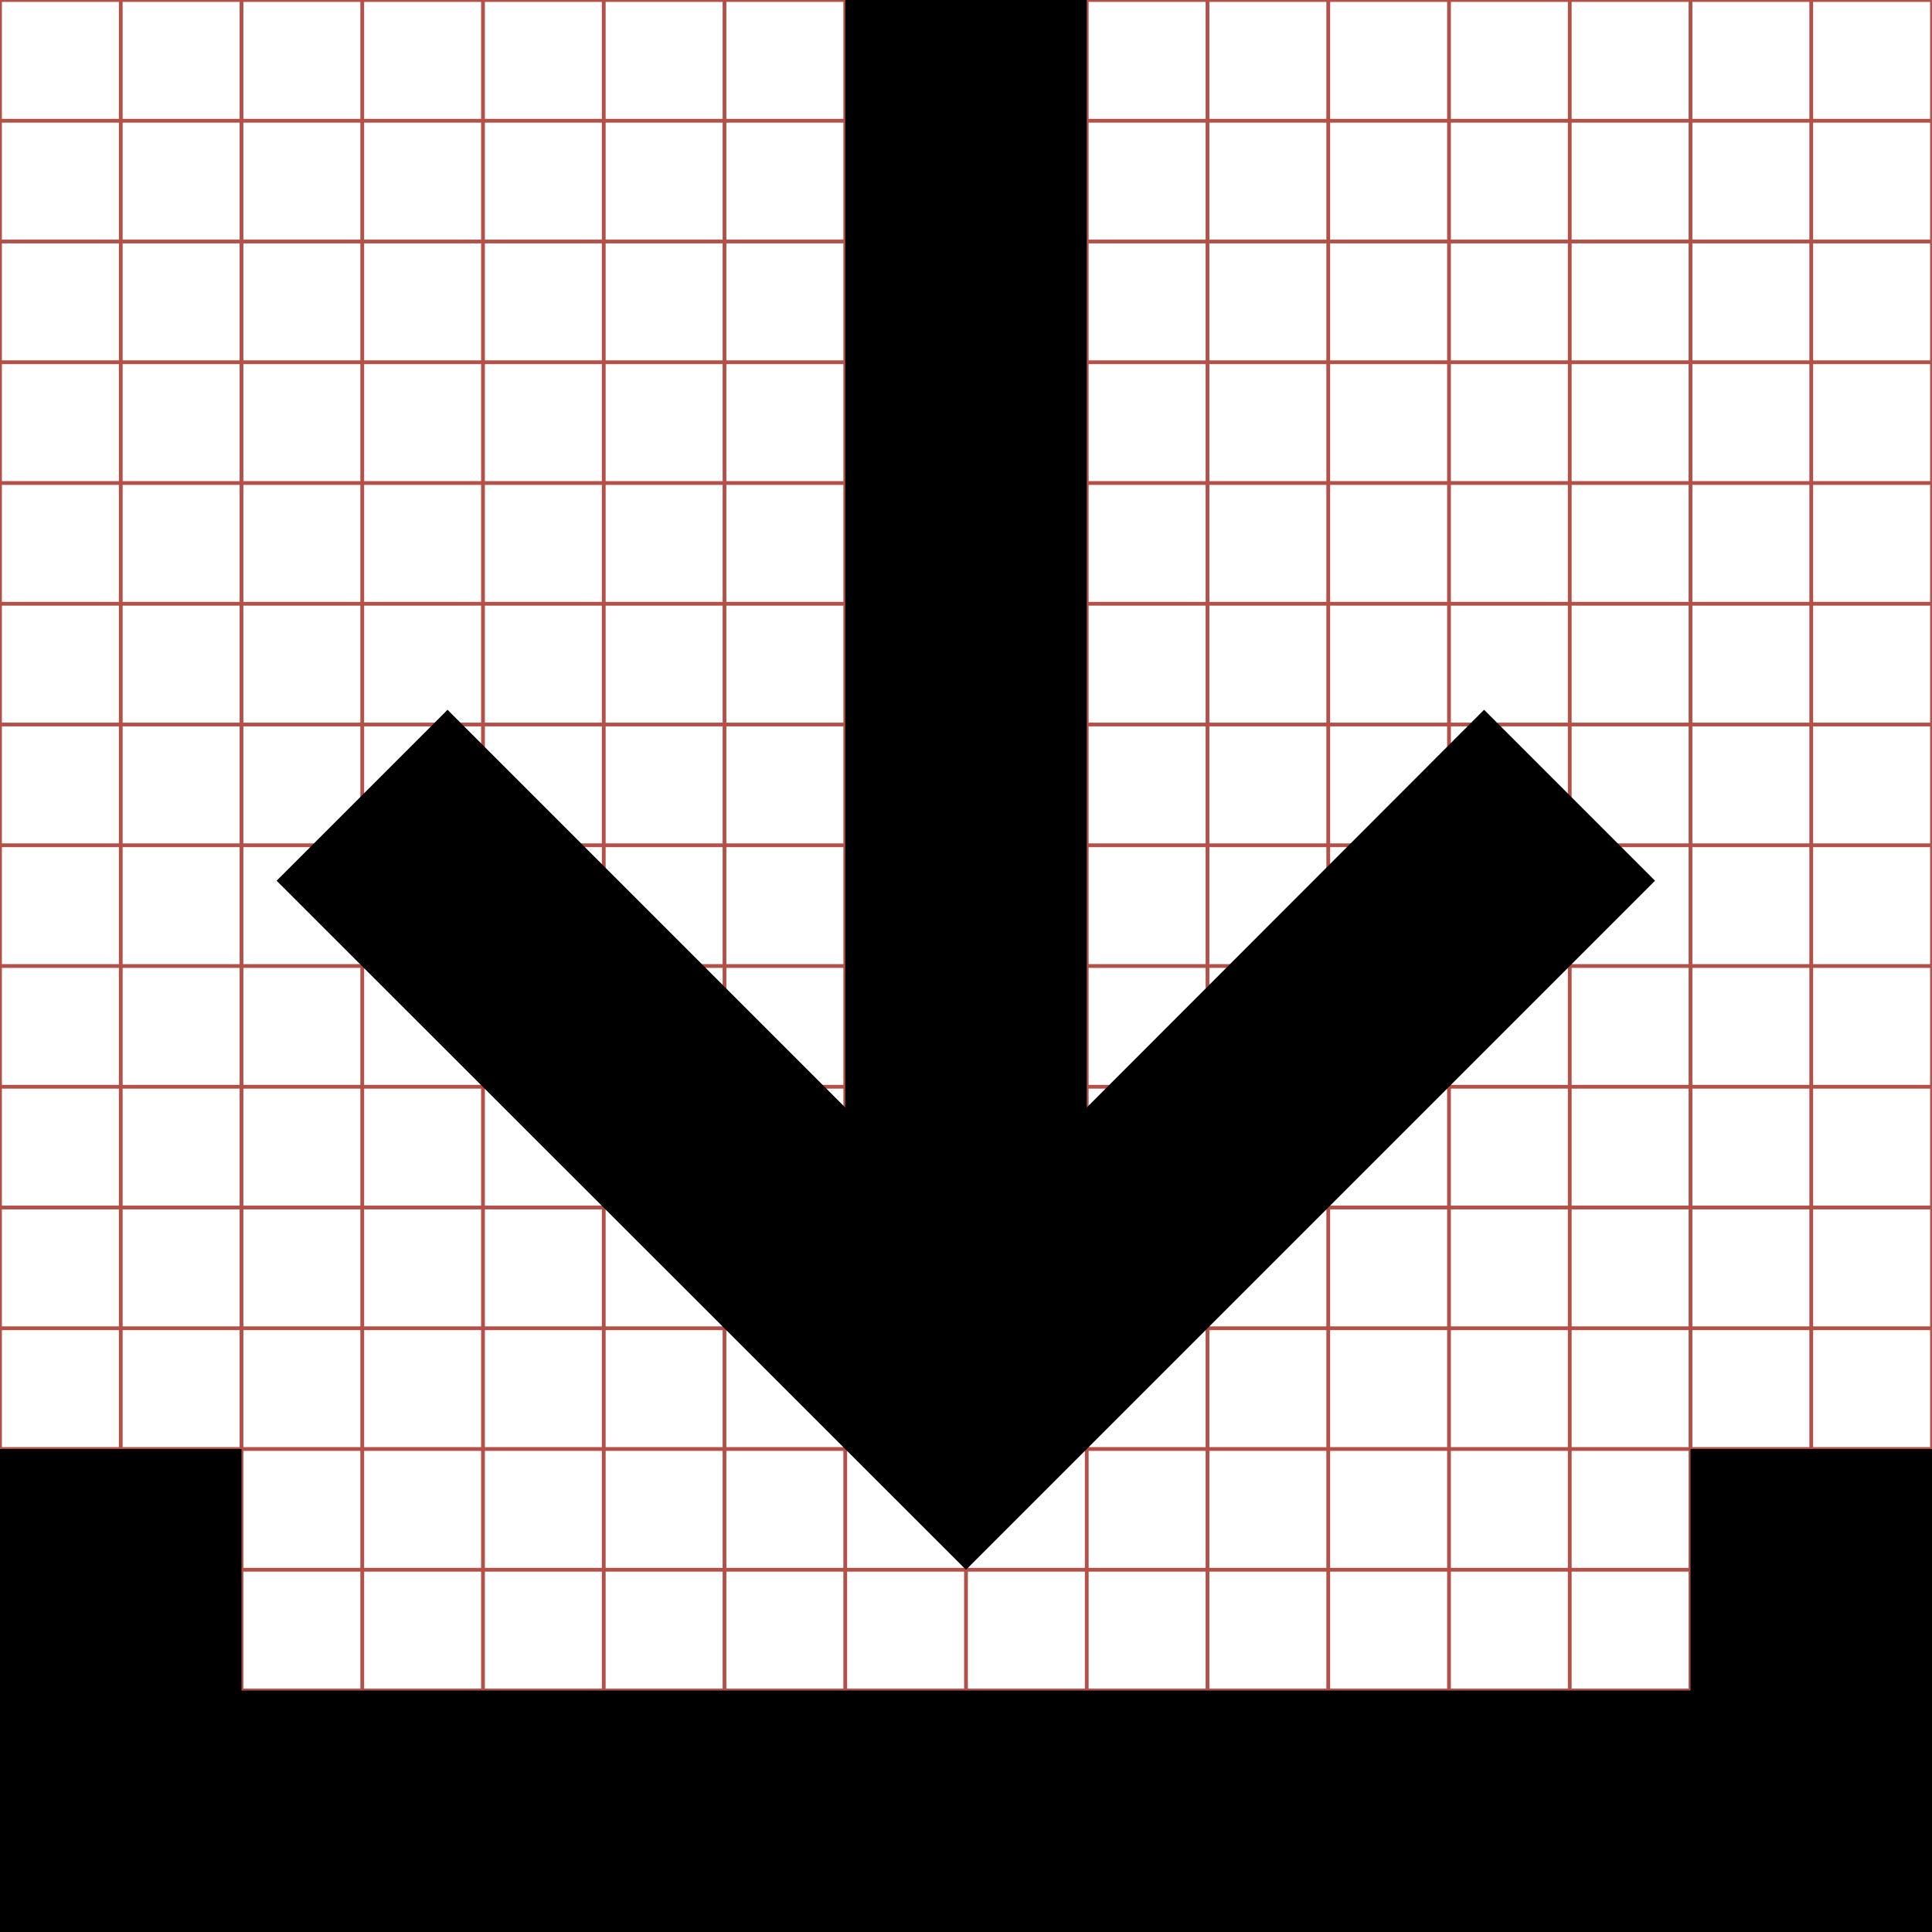
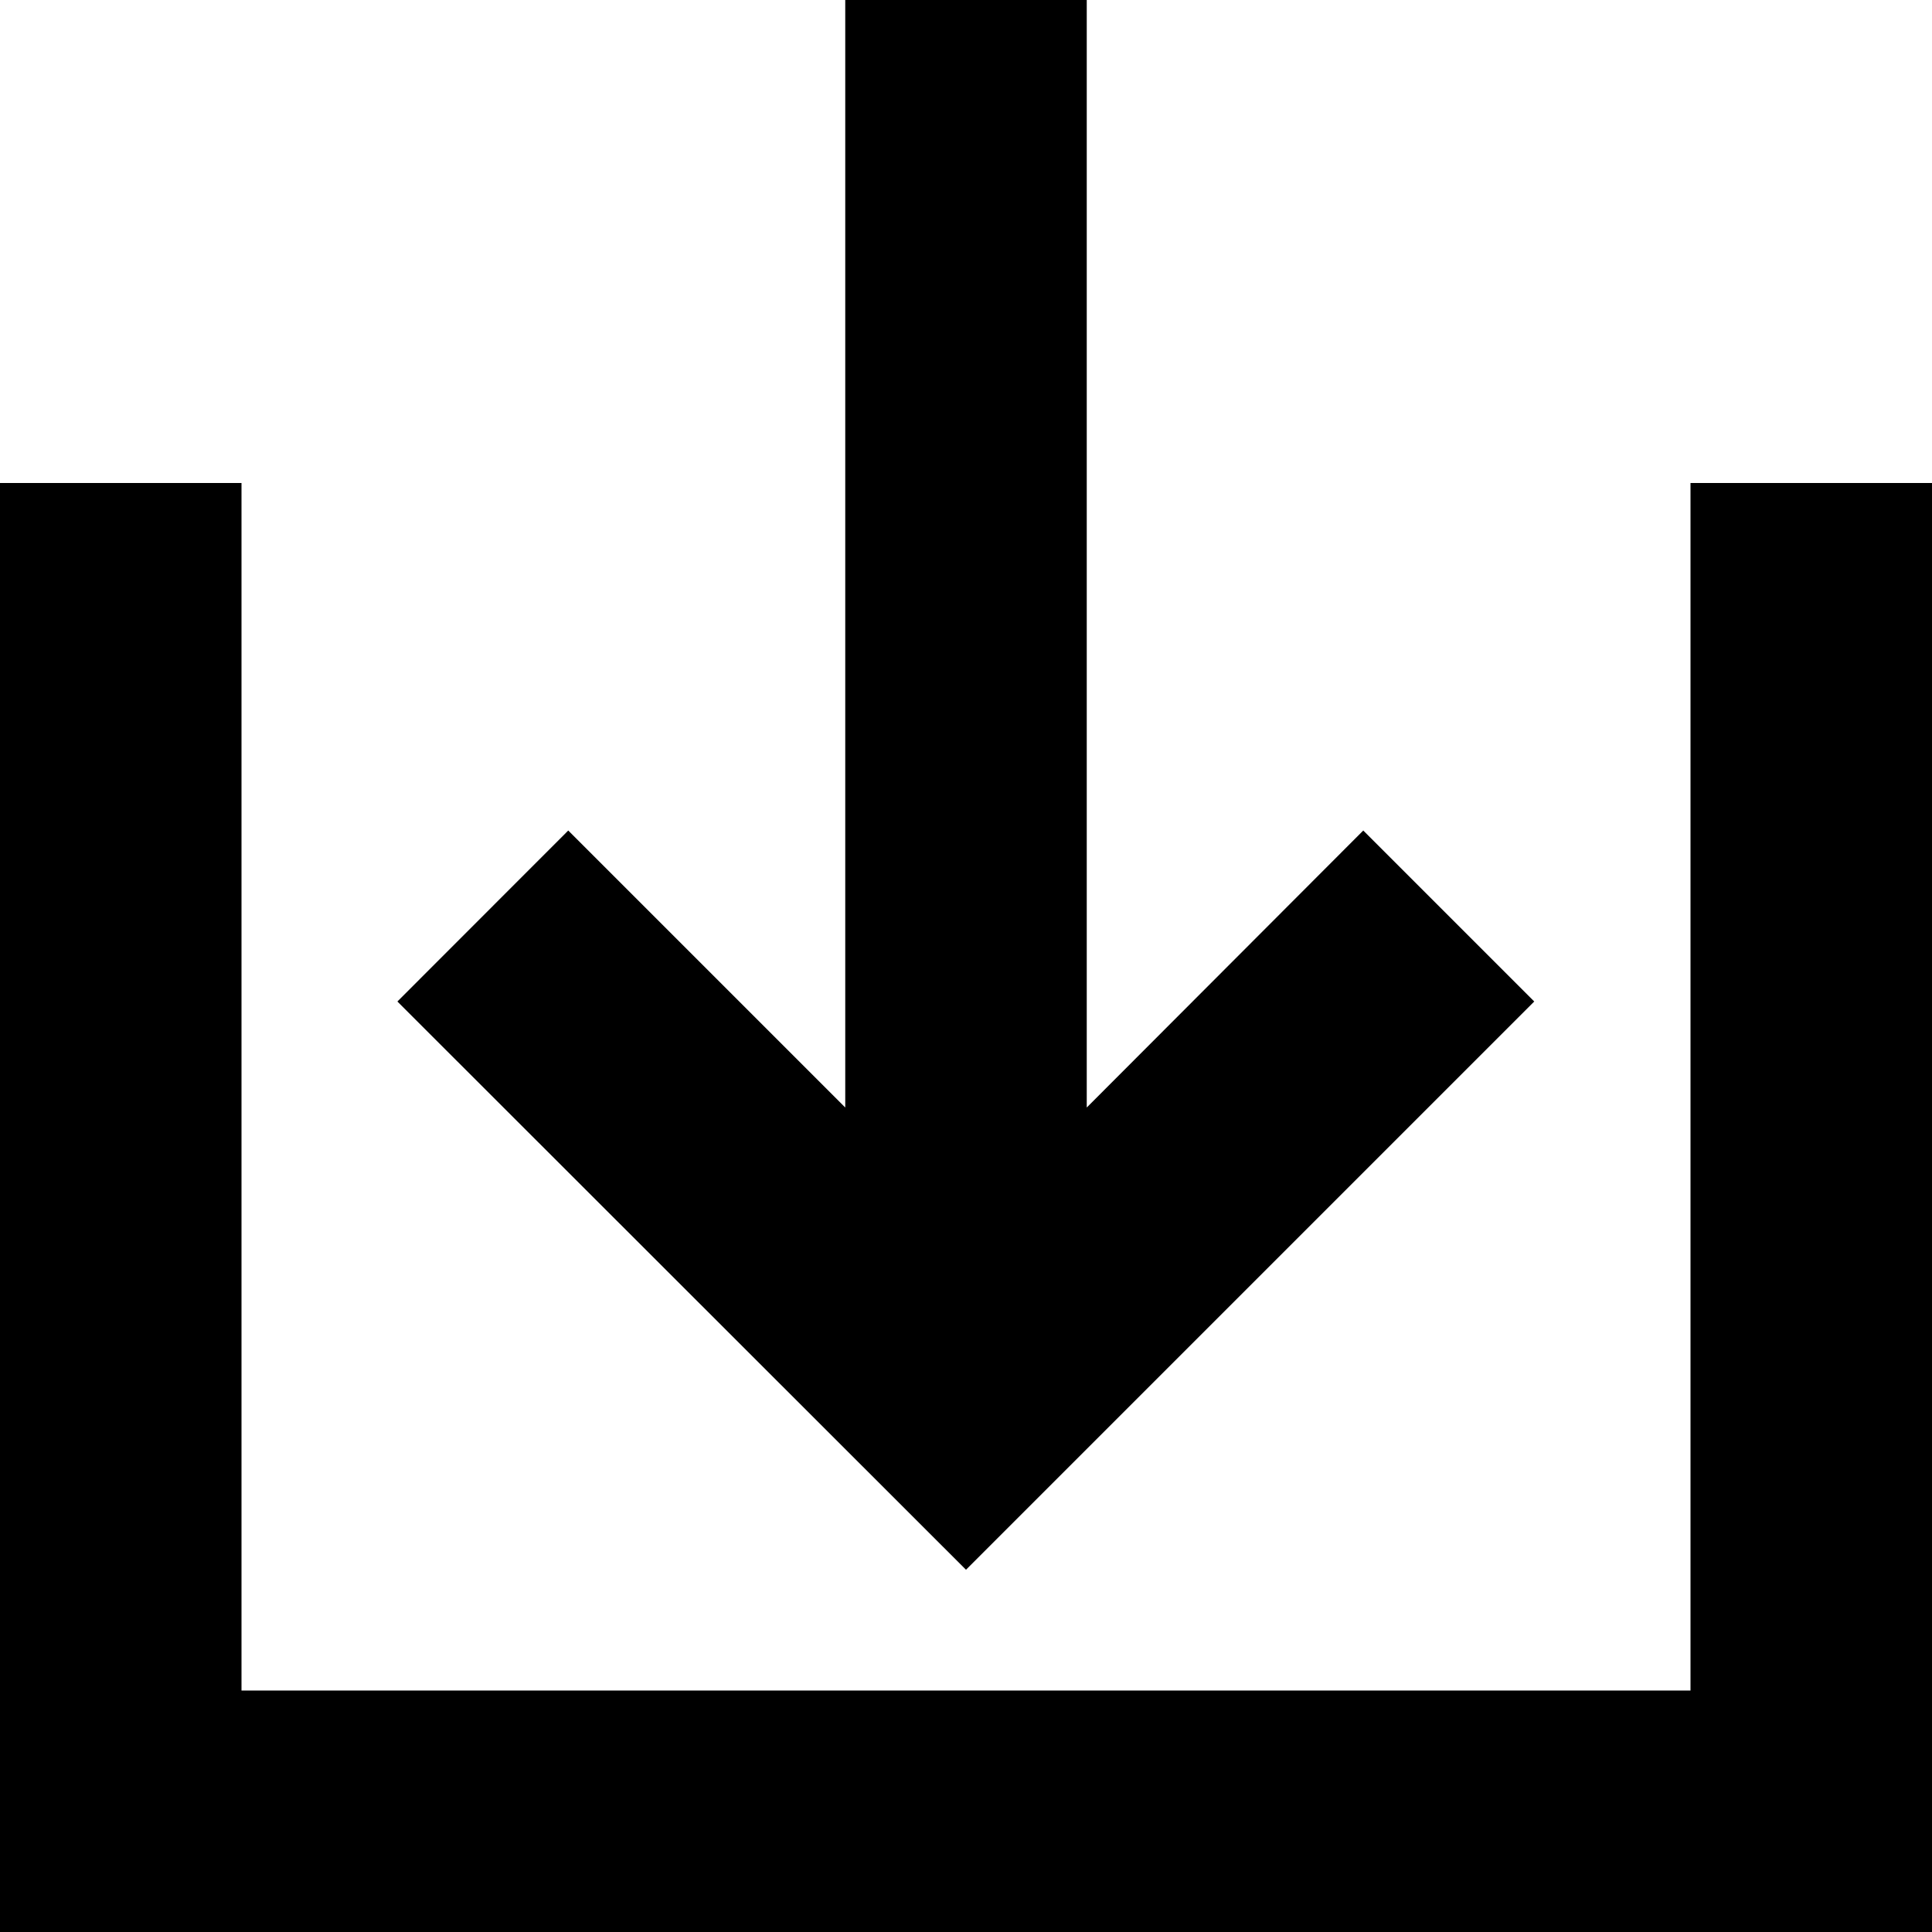
- <svg xmlns="http://www.w3.org/2000/svg" version="1.1" id="Layer_1" x="0px" y="0px" width="512px" height="512px" viewBox="0 0 512 512" enable-background="new 0 0 512 512" xml:space="preserve">
-   <g id="svgGrid">
-     <line fill="none" stroke="#B35047" x1="32" y1="0" x2="32" y2="512" />
-     <line fill="none" stroke="#B35047" x1="64" y1="0" x2="64" y2="512" />
-     <line fill="none" stroke="#B35047" x1="96" y1="0" x2="96" y2="512" />
-     <line fill="none" stroke="#B35047" x1="128" y1="0" x2="128" y2="512" />
-     <line fill="none" stroke="#B35047" x1="160" y1="0" x2="160" y2="512" />
-     <line fill="none" stroke="#B35047" x1="192" y1="0" x2="192" y2="512" />
-     <line fill="none" stroke="#B35047" x1="224" y1="0" x2="224" y2="512" />
-     <line fill="none" stroke="#B35047" x1="256" y1="0" x2="256" y2="512" />
-     <line fill="none" stroke="#B35047" x1="288" y1="0" x2="288" y2="512" />
-     <line fill="none" stroke="#B35047" x1="320" y1="0" x2="320" y2="512" />
-     <line fill="none" stroke="#B35047" x1="352" y1="0" x2="352" y2="512" />
-     <line fill="none" stroke="#B35047" x1="384" y1="0" x2="384" y2="512" />
-     <line fill="none" stroke="#B35047" x1="416" y1="0" x2="416" y2="512" />
-     <line fill="none" stroke="#B35047" x1="448" y1="0" x2="448" y2="512" />
-     <line fill="none" stroke="#B35047" x1="480" y1="0" x2="480" y2="512" />
-     <line fill="none" stroke="#B35047" x1="0" y1="32" x2="512" y2="32" />
-     <line fill="none" stroke="#B35047" x1="0" y1="64" x2="512" y2="64" />
-     <line fill="none" stroke="#B35047" x1="0" y1="96" x2="512" y2="96" />
-     <line fill="none" stroke="#B35047" x1="0" y1="128" x2="512" y2="128" />
-     <line fill="none" stroke="#B35047" x1="0" y1="160" x2="512" y2="160" />
-     <line fill="none" stroke="#B35047" x1="0" y1="192" x2="512" y2="192" />
-     <line fill="none" stroke="#B35047" x1="0" y1="224" x2="512" y2="224" />
-     <line fill="none" stroke="#B35047" x1="0" y1="256" x2="512" y2="256" />
-     <line fill="none" stroke="#B35047" x1="0" y1="288" x2="512" y2="288" />
-     <line fill="none" stroke="#B35047" x1="0" y1="320" x2="512" y2="320" />
-     <line fill="none" stroke="#B35047" x1="0" y1="352" x2="512" y2="352" />
-     <line fill="none" stroke="#B35047" x1="0" y1="384" x2="512" y2="384" />
-     <line fill="none" stroke="#B35047" x1="0" y1="416" x2="512" y2="416" />
-     <line fill="none" stroke="#B35047" x1="0" y1="448" x2="512" y2="448" />
-     <line fill="none" stroke="#B35047" x1="0" y1="480" x2="512" y2="480" />
-     <rect fill="none" stroke="#B35047" width="512" height="512" />
-   </g>
-   <path d="M438.6,233.4l-45.3-45.3L288,293.5V0h-64v293.5L118.6,188.1l-45.3,45.3L256,416L438.6,233.4z M448,384v64H64v-64H0v128h512  V384H448z" />
+ <svg xmlns="http://www.w3.org/2000/svg" version="1.1" width="16" height="16" viewBox="0 0 16 16">
+   <rect width="16" height="16" id="icon-bound" fill="none" />
+   <path d="M12.706,8.294l-1.416-1.416L9,9.172V0H7v9.172L4.706,6.878L3.291,8.294L8,13L12.706,8.294z M14,4v10H2V4H0v12h16V4H14z" />
</svg>
